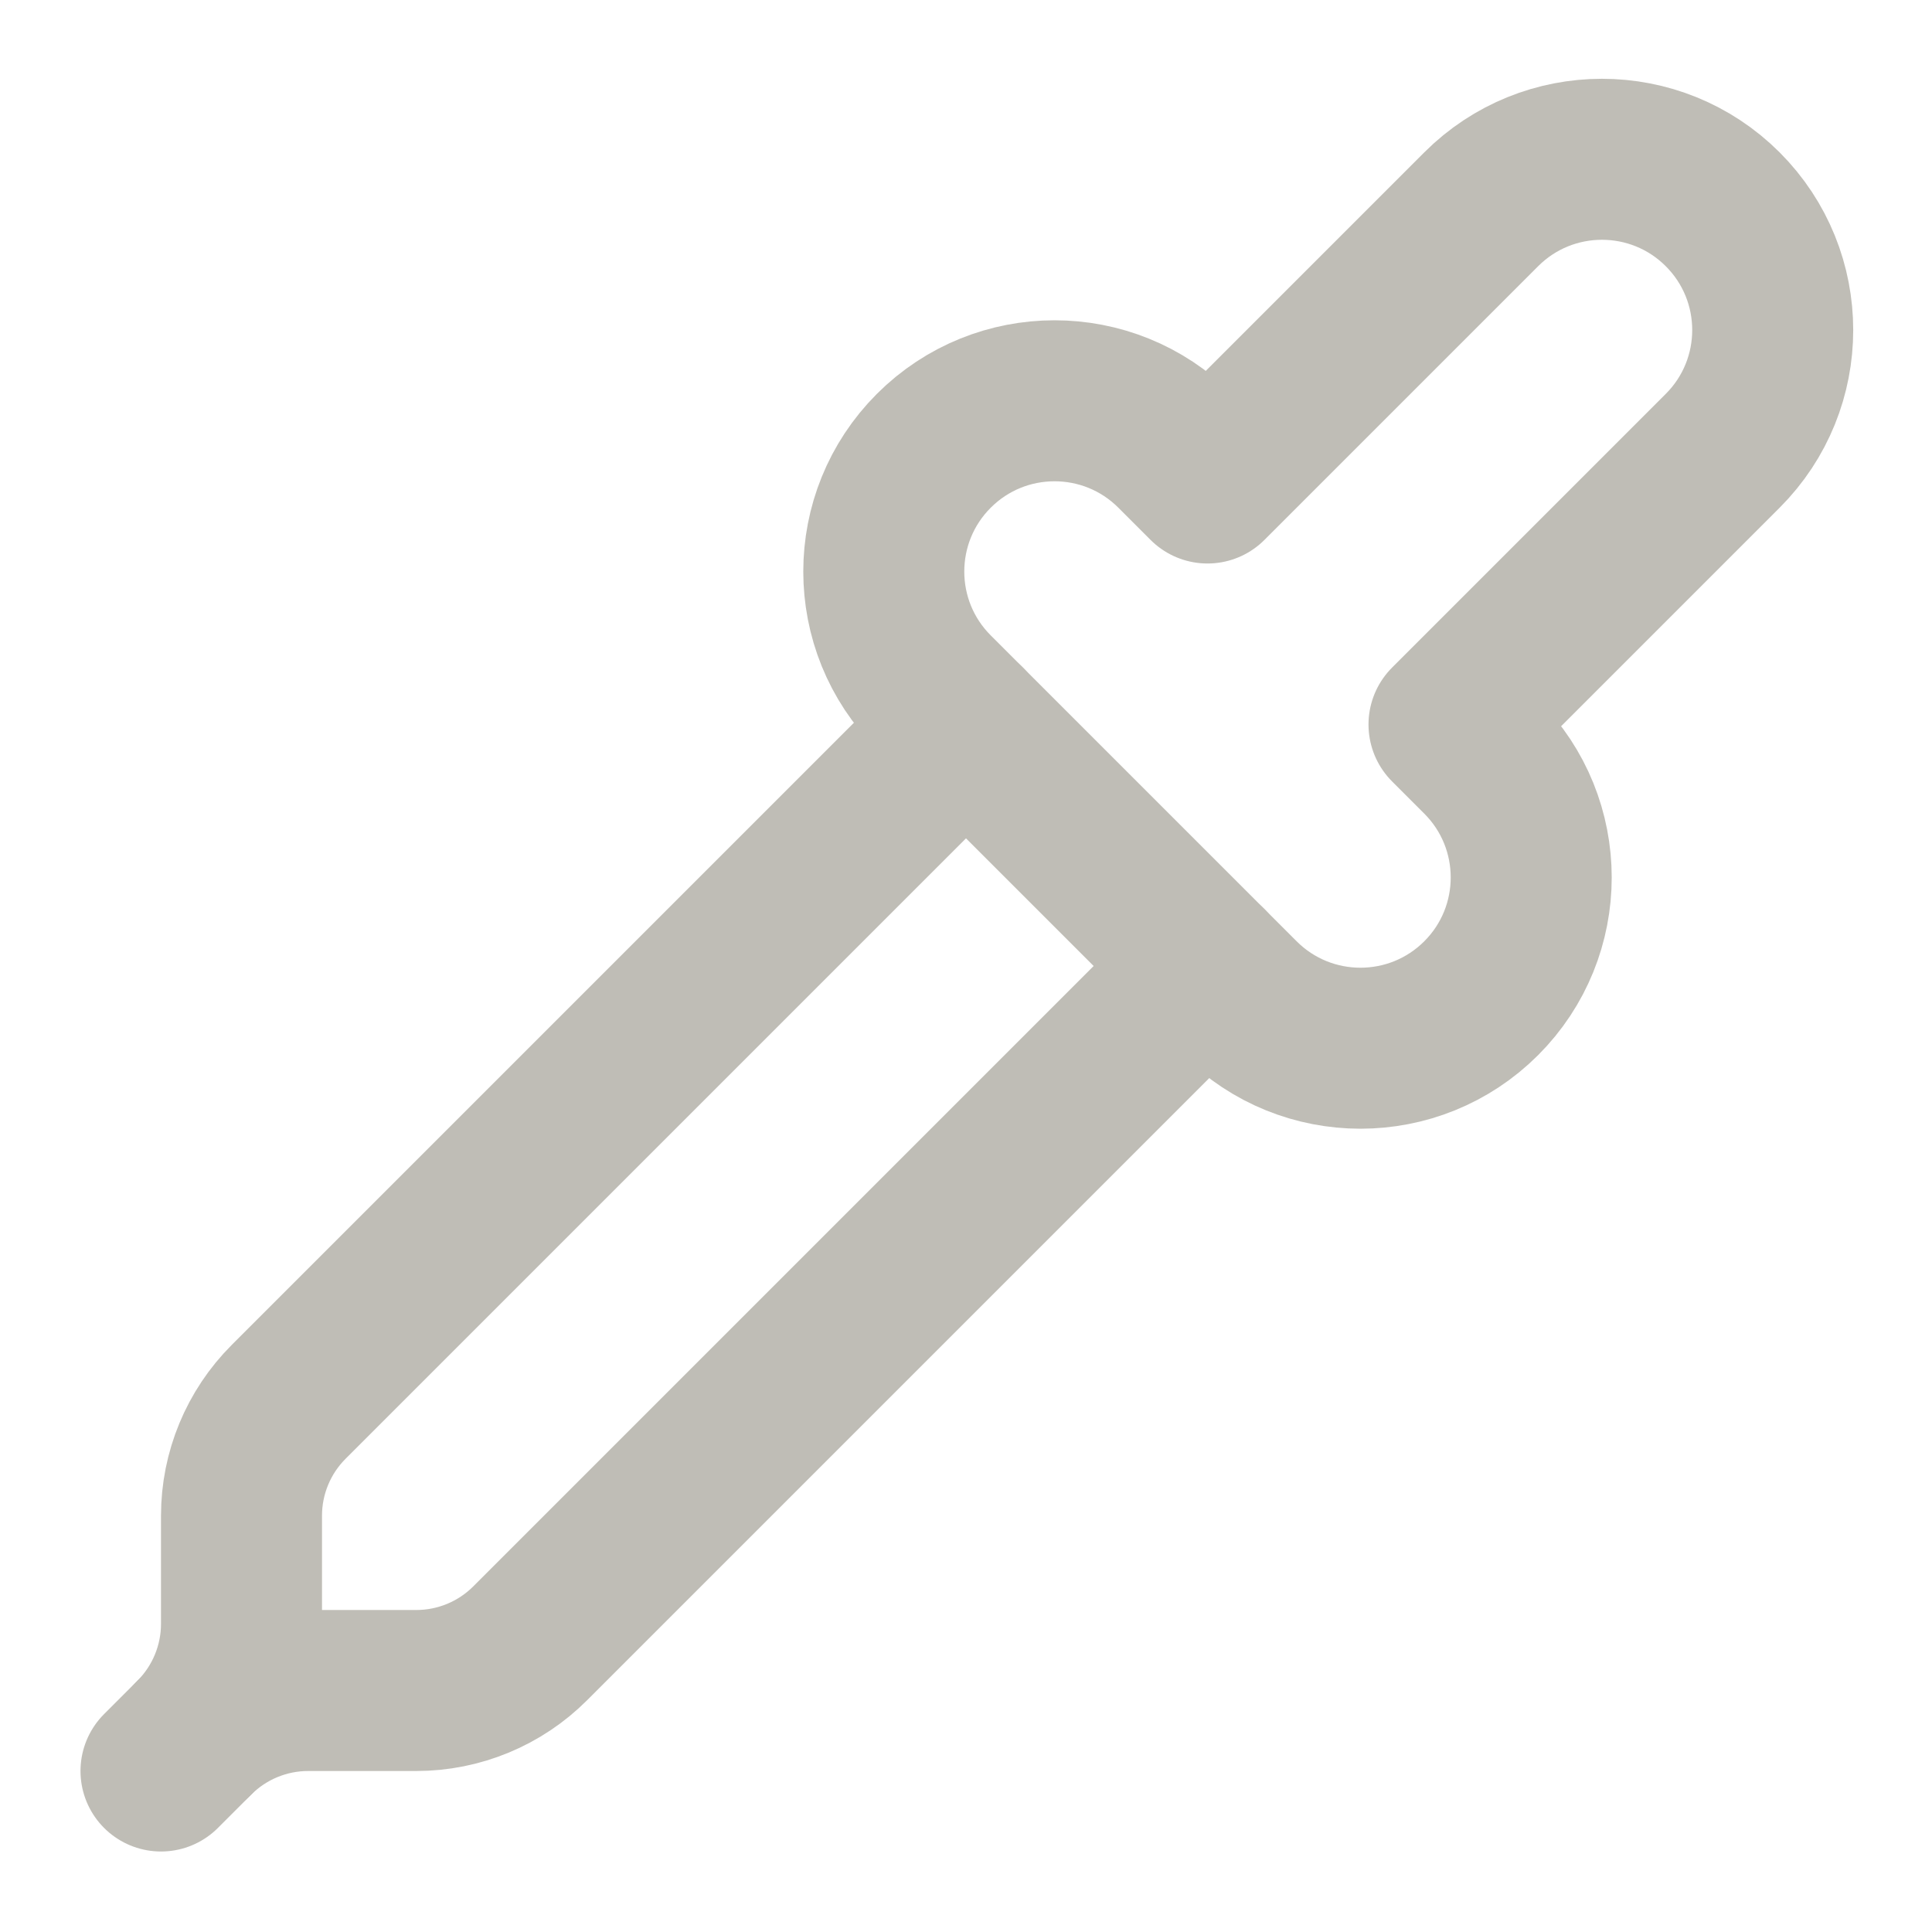
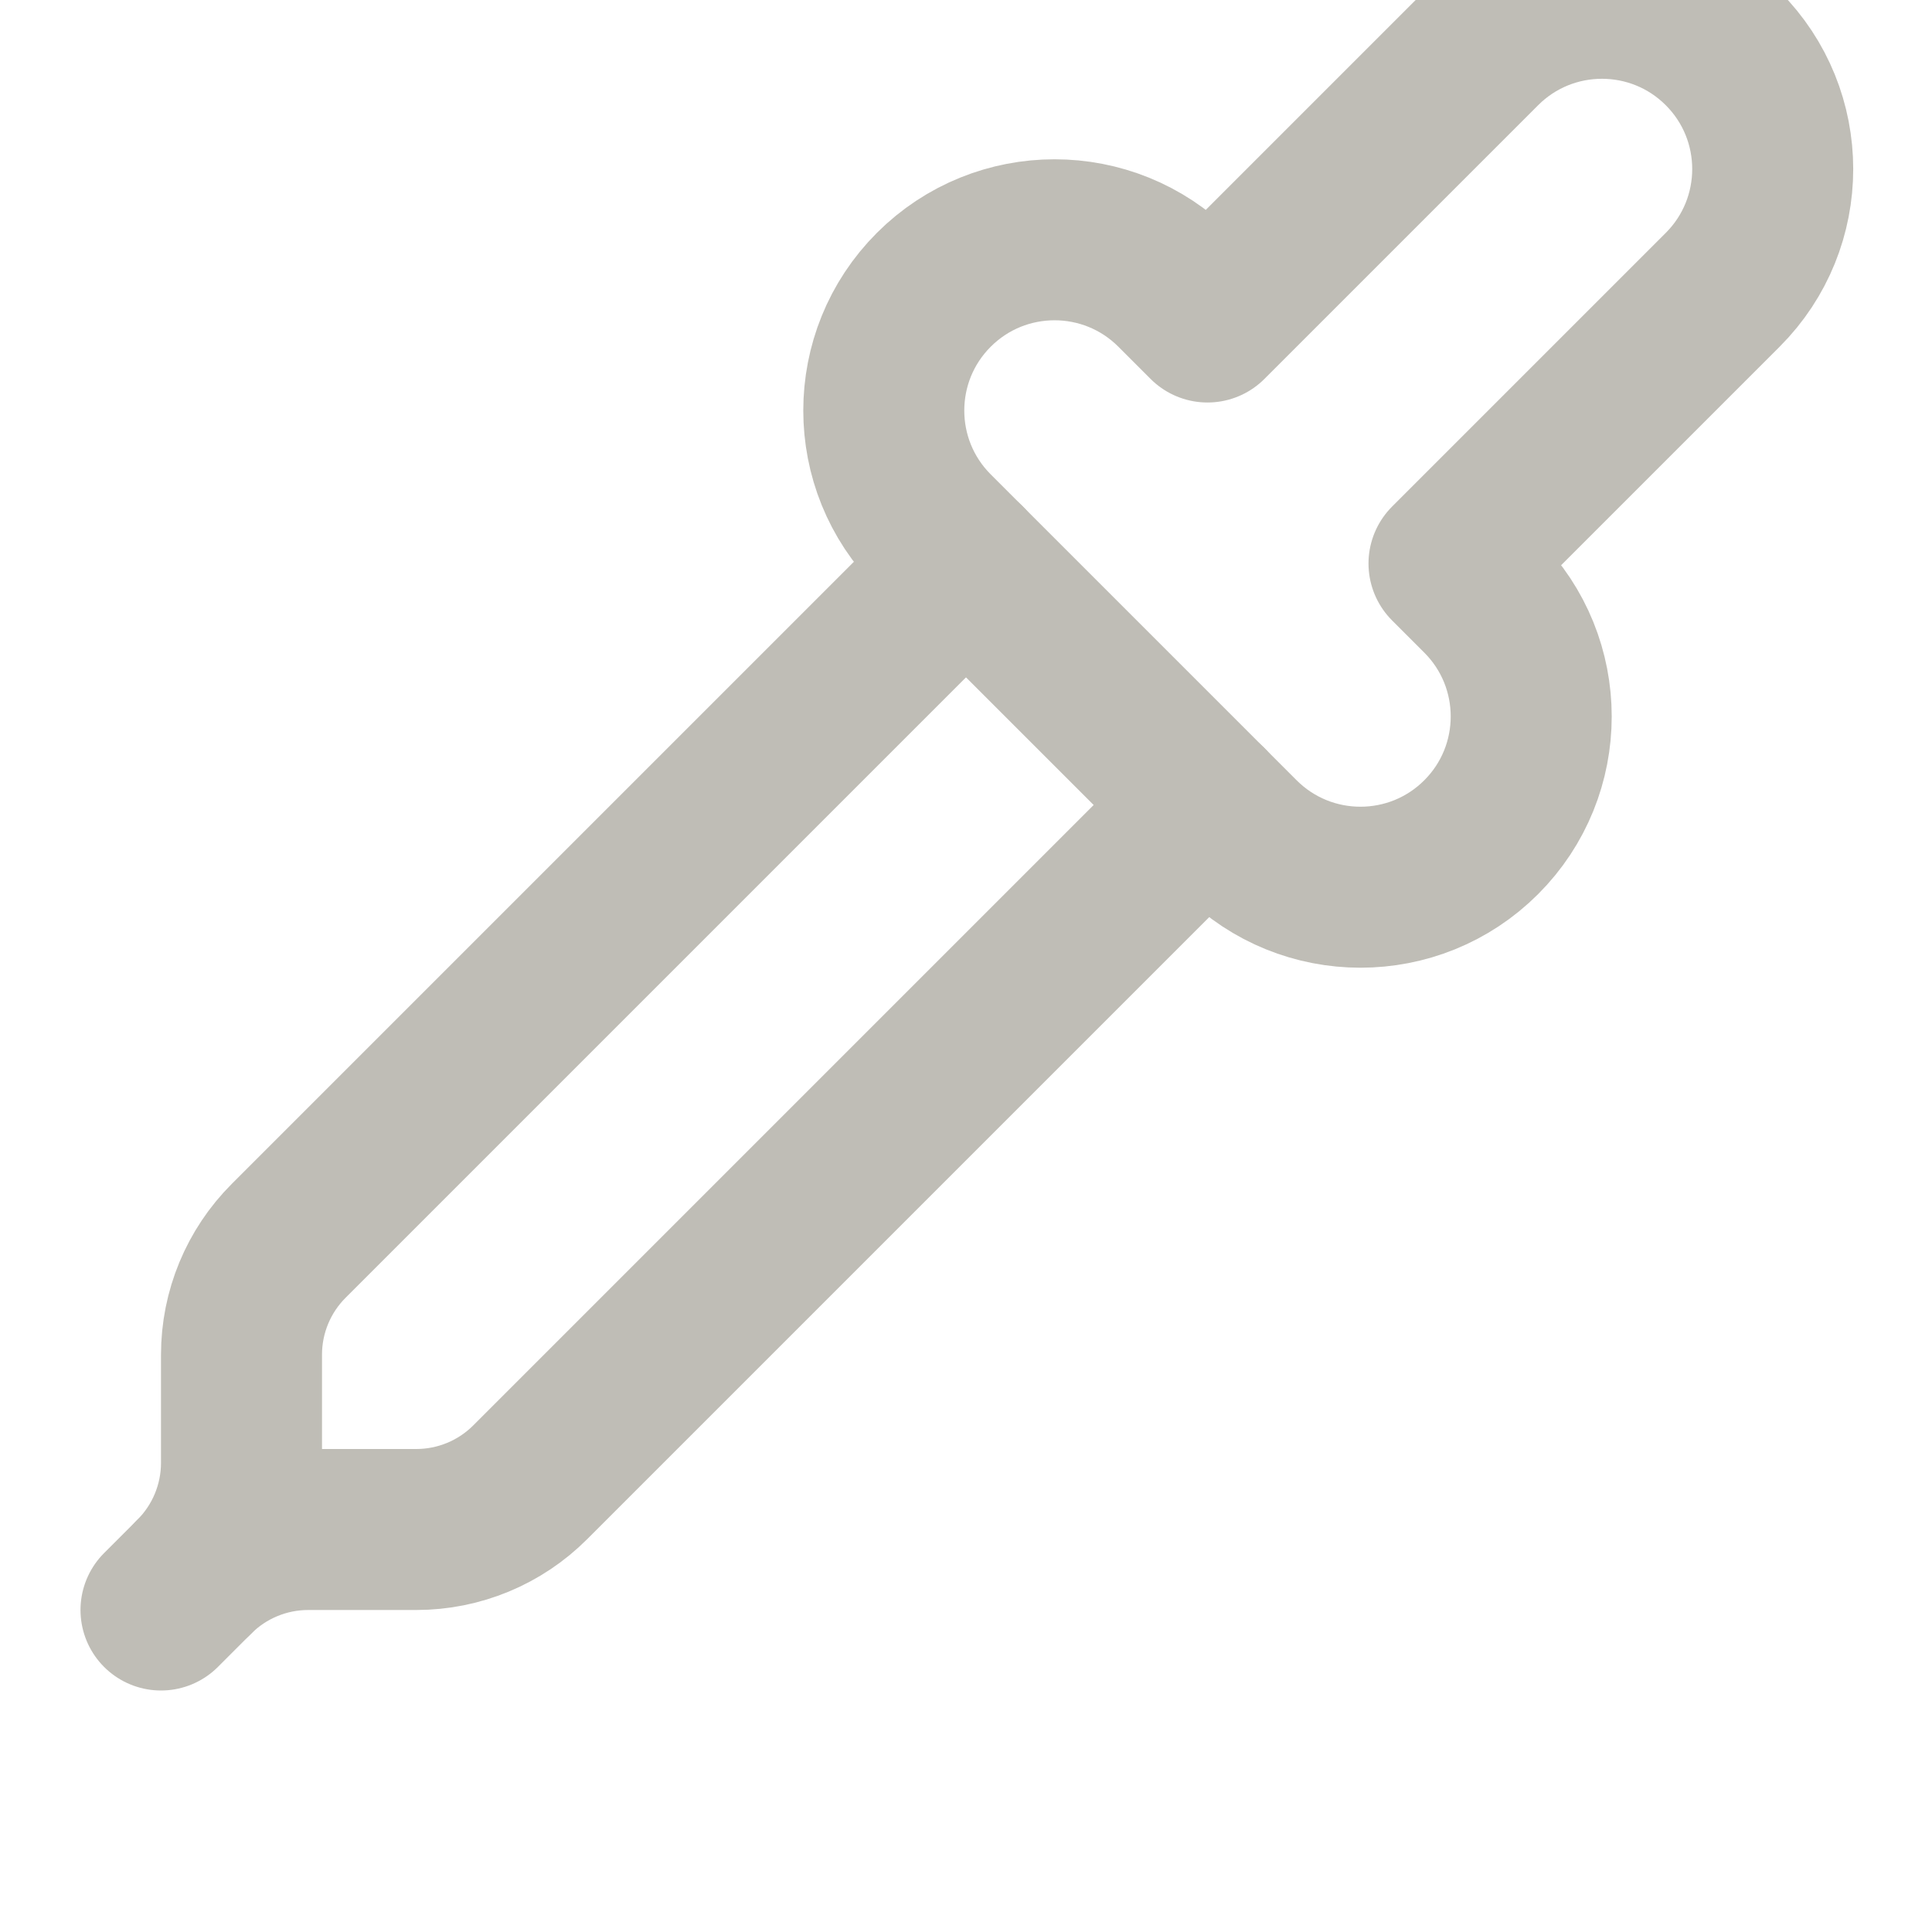
- <svg xmlns="http://www.w3.org/2000/svg" width="16" height="16" viewBox="0 0 24 24" fill="none" stroke="#BFBDB6" stroke-width="2" stroke-linecap="round" stroke-linejoin="round">
+ <svg xmlns="http://www.w3.org/2000/svg" width="16" height="16" viewBox="0 2 24 24" fill="none" stroke="#BFBDB6" stroke-width="2" stroke-linecap="round" stroke-linejoin="round">
  <path d="m12 9-8.414 8.414A2 2 0 0 0 3 18.828v1.344a2 2 0 0 1-.586 1.414A2 2 0 0 1 3.828 21h1.344a2 2 0 0 0 1.414-.586L15 12" />
  <path d="m18 9 .4.4a1 1 0 1 1-3 3l-3.8-3.8a1 1 0 1 1 3-3l.4.4 3.4-3.4a1 1 0 1 1 3 3z" />
  <path d="m2 22 .414-.414" />
</svg>
